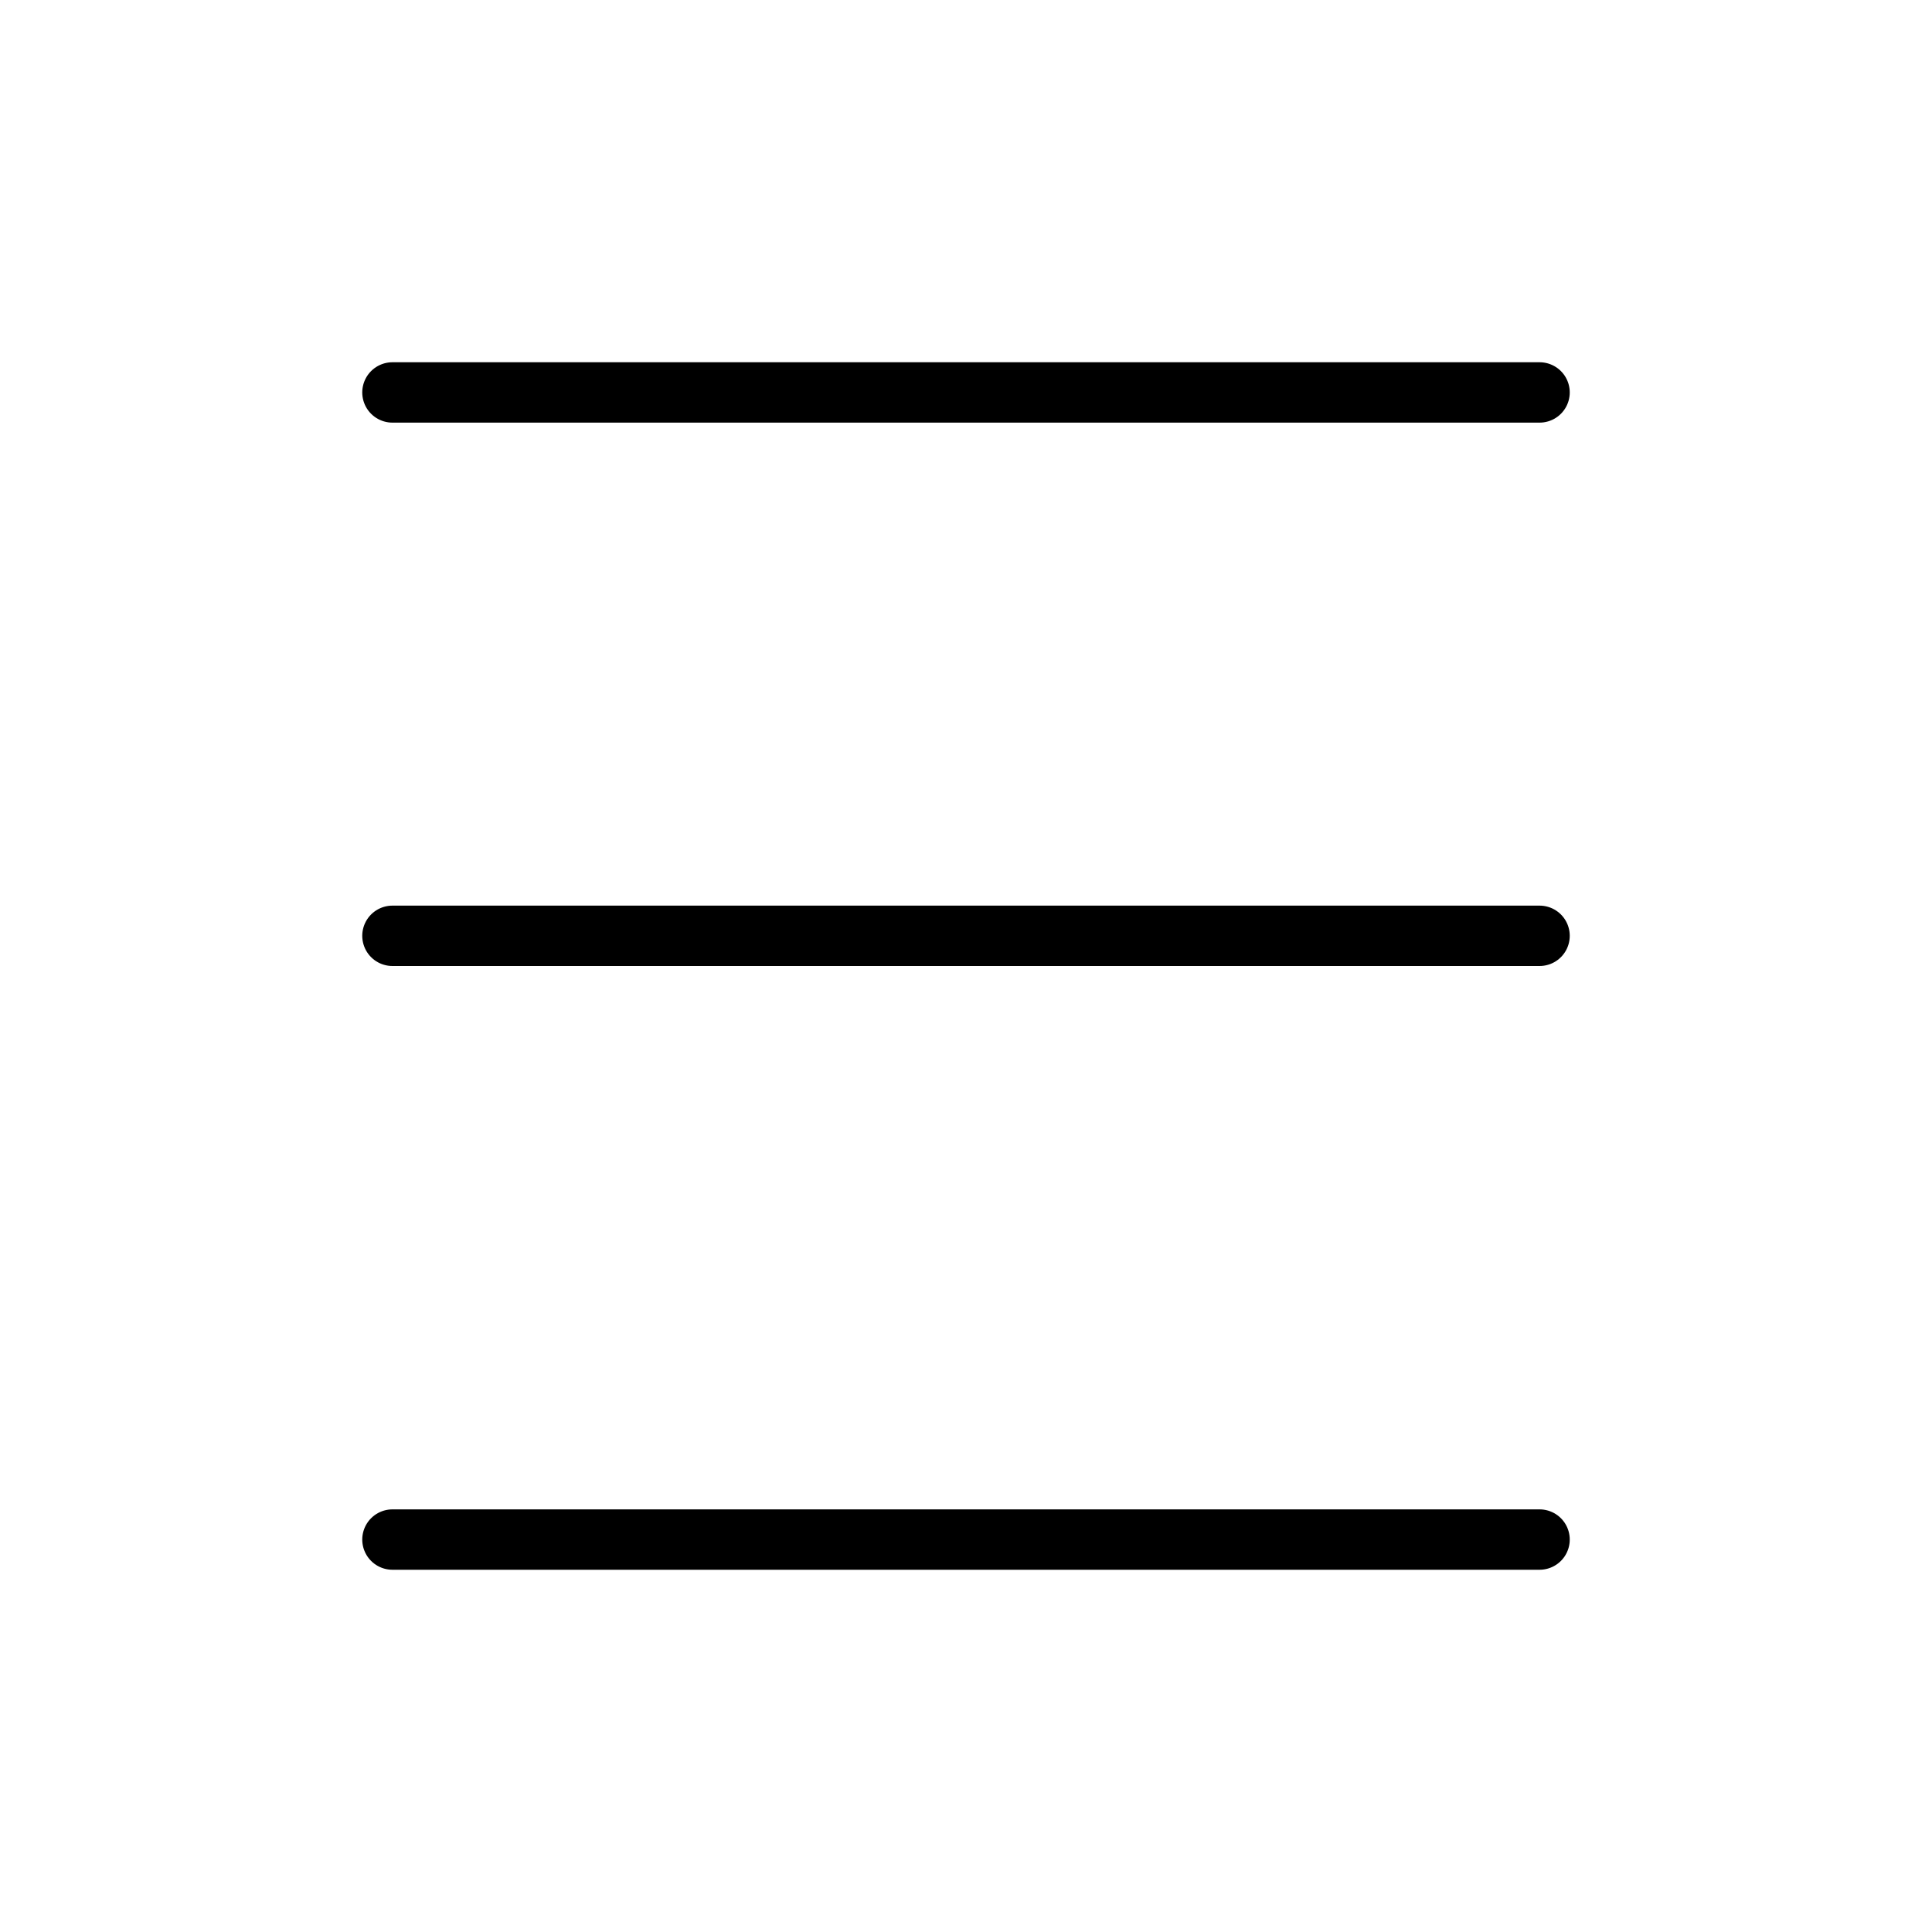
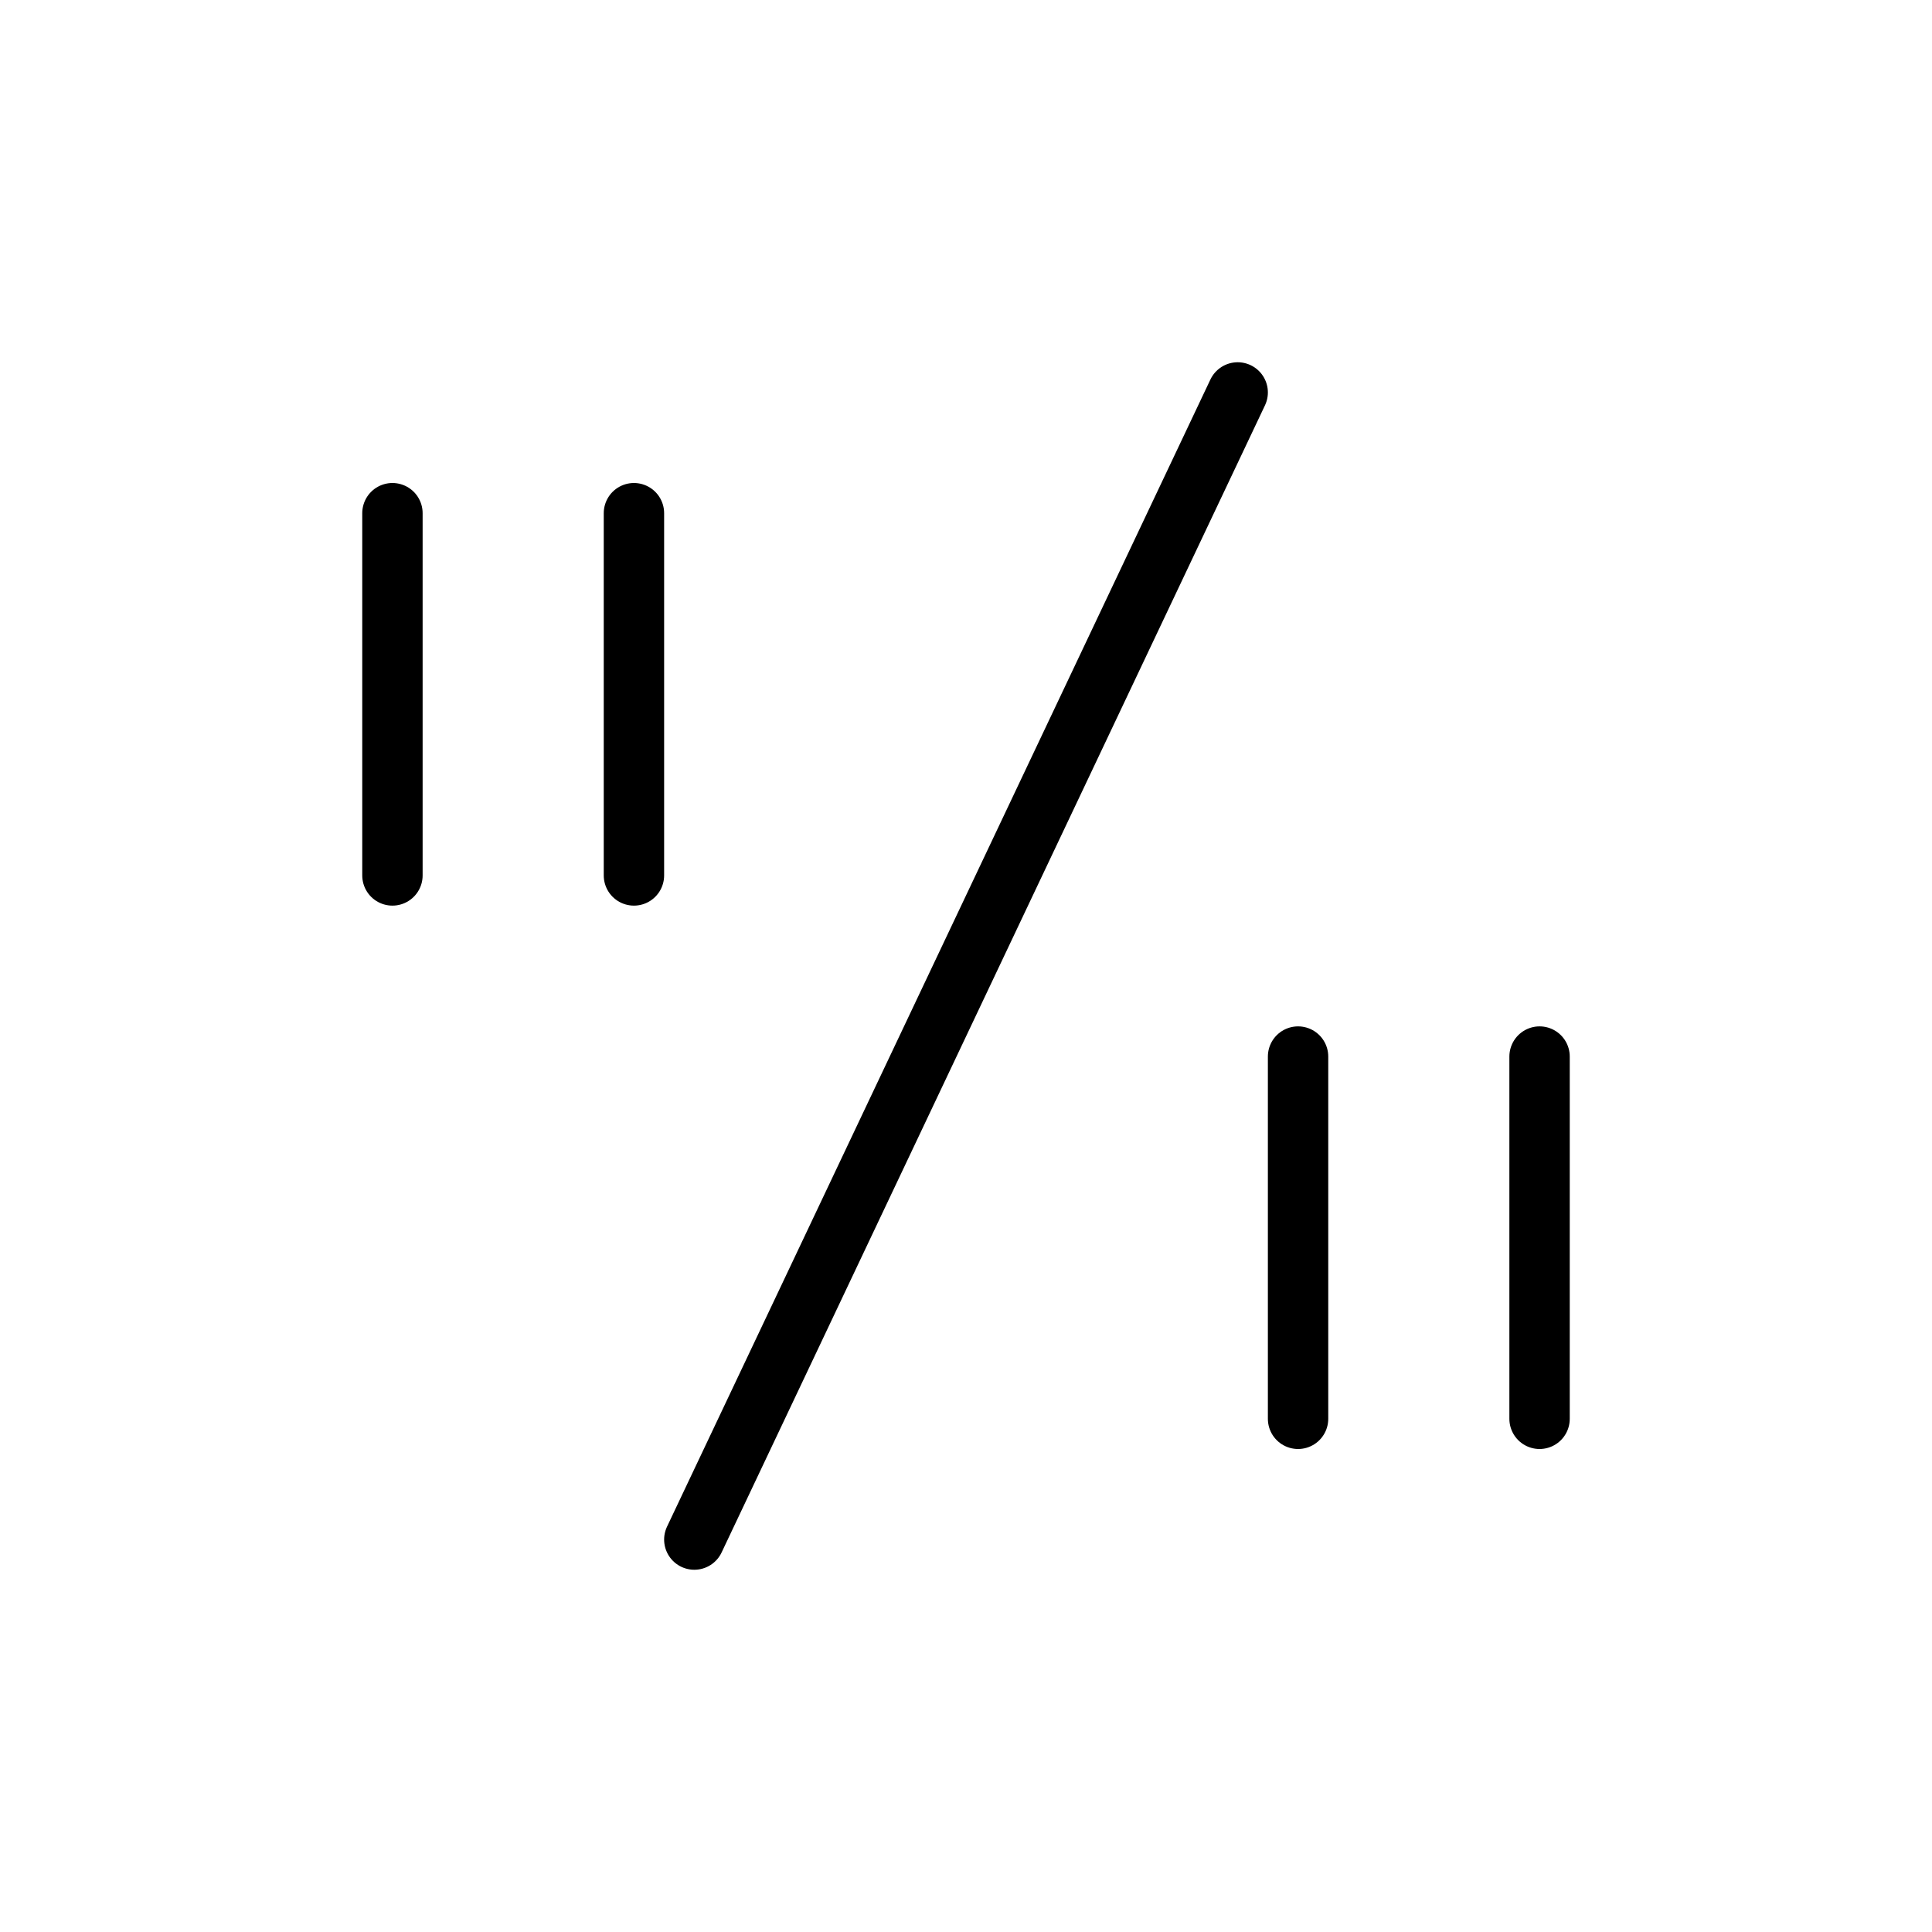
<svg xmlns="http://www.w3.org/2000/svg" width="32" height="32" viewBox="0 0 32 32">
  <g class="esist" fill="none" stroke="currentColor" stroke-width="1" stroke-linecap="round" stroke-linejoin="round">
-     <line x1="6.5" y1="6.5" x2="25.5" y2="6.5" />
-     <line x1="6.5" y1="15.5" x2="25.5" y2="15.5" />
-     <line x1="6.5" y1="25.5" x2="25.5" y2="25.5" />
+     <line x1="6.5" y1="8.5" x2="6.5" y2="14.5" />
+     <line x1="10.5" y1="8.5" x2="10.5" y2="14.5" />
+     <line x1="21.5" y1="17.5" x2="21.5" y2="23.5" />
+     <line x1="25.5" y1="17.5" x2="25.5" y2="23.5" />
+   </g>
+   <g class="pt" fill="none" stroke="currentColor" stroke-width="1" stroke-linecap="round" stroke-linejoin="round">
+     <line x1="11.5" y1="25.5" x2="20.5" y2="6.5" />
  </g>
</svg>
